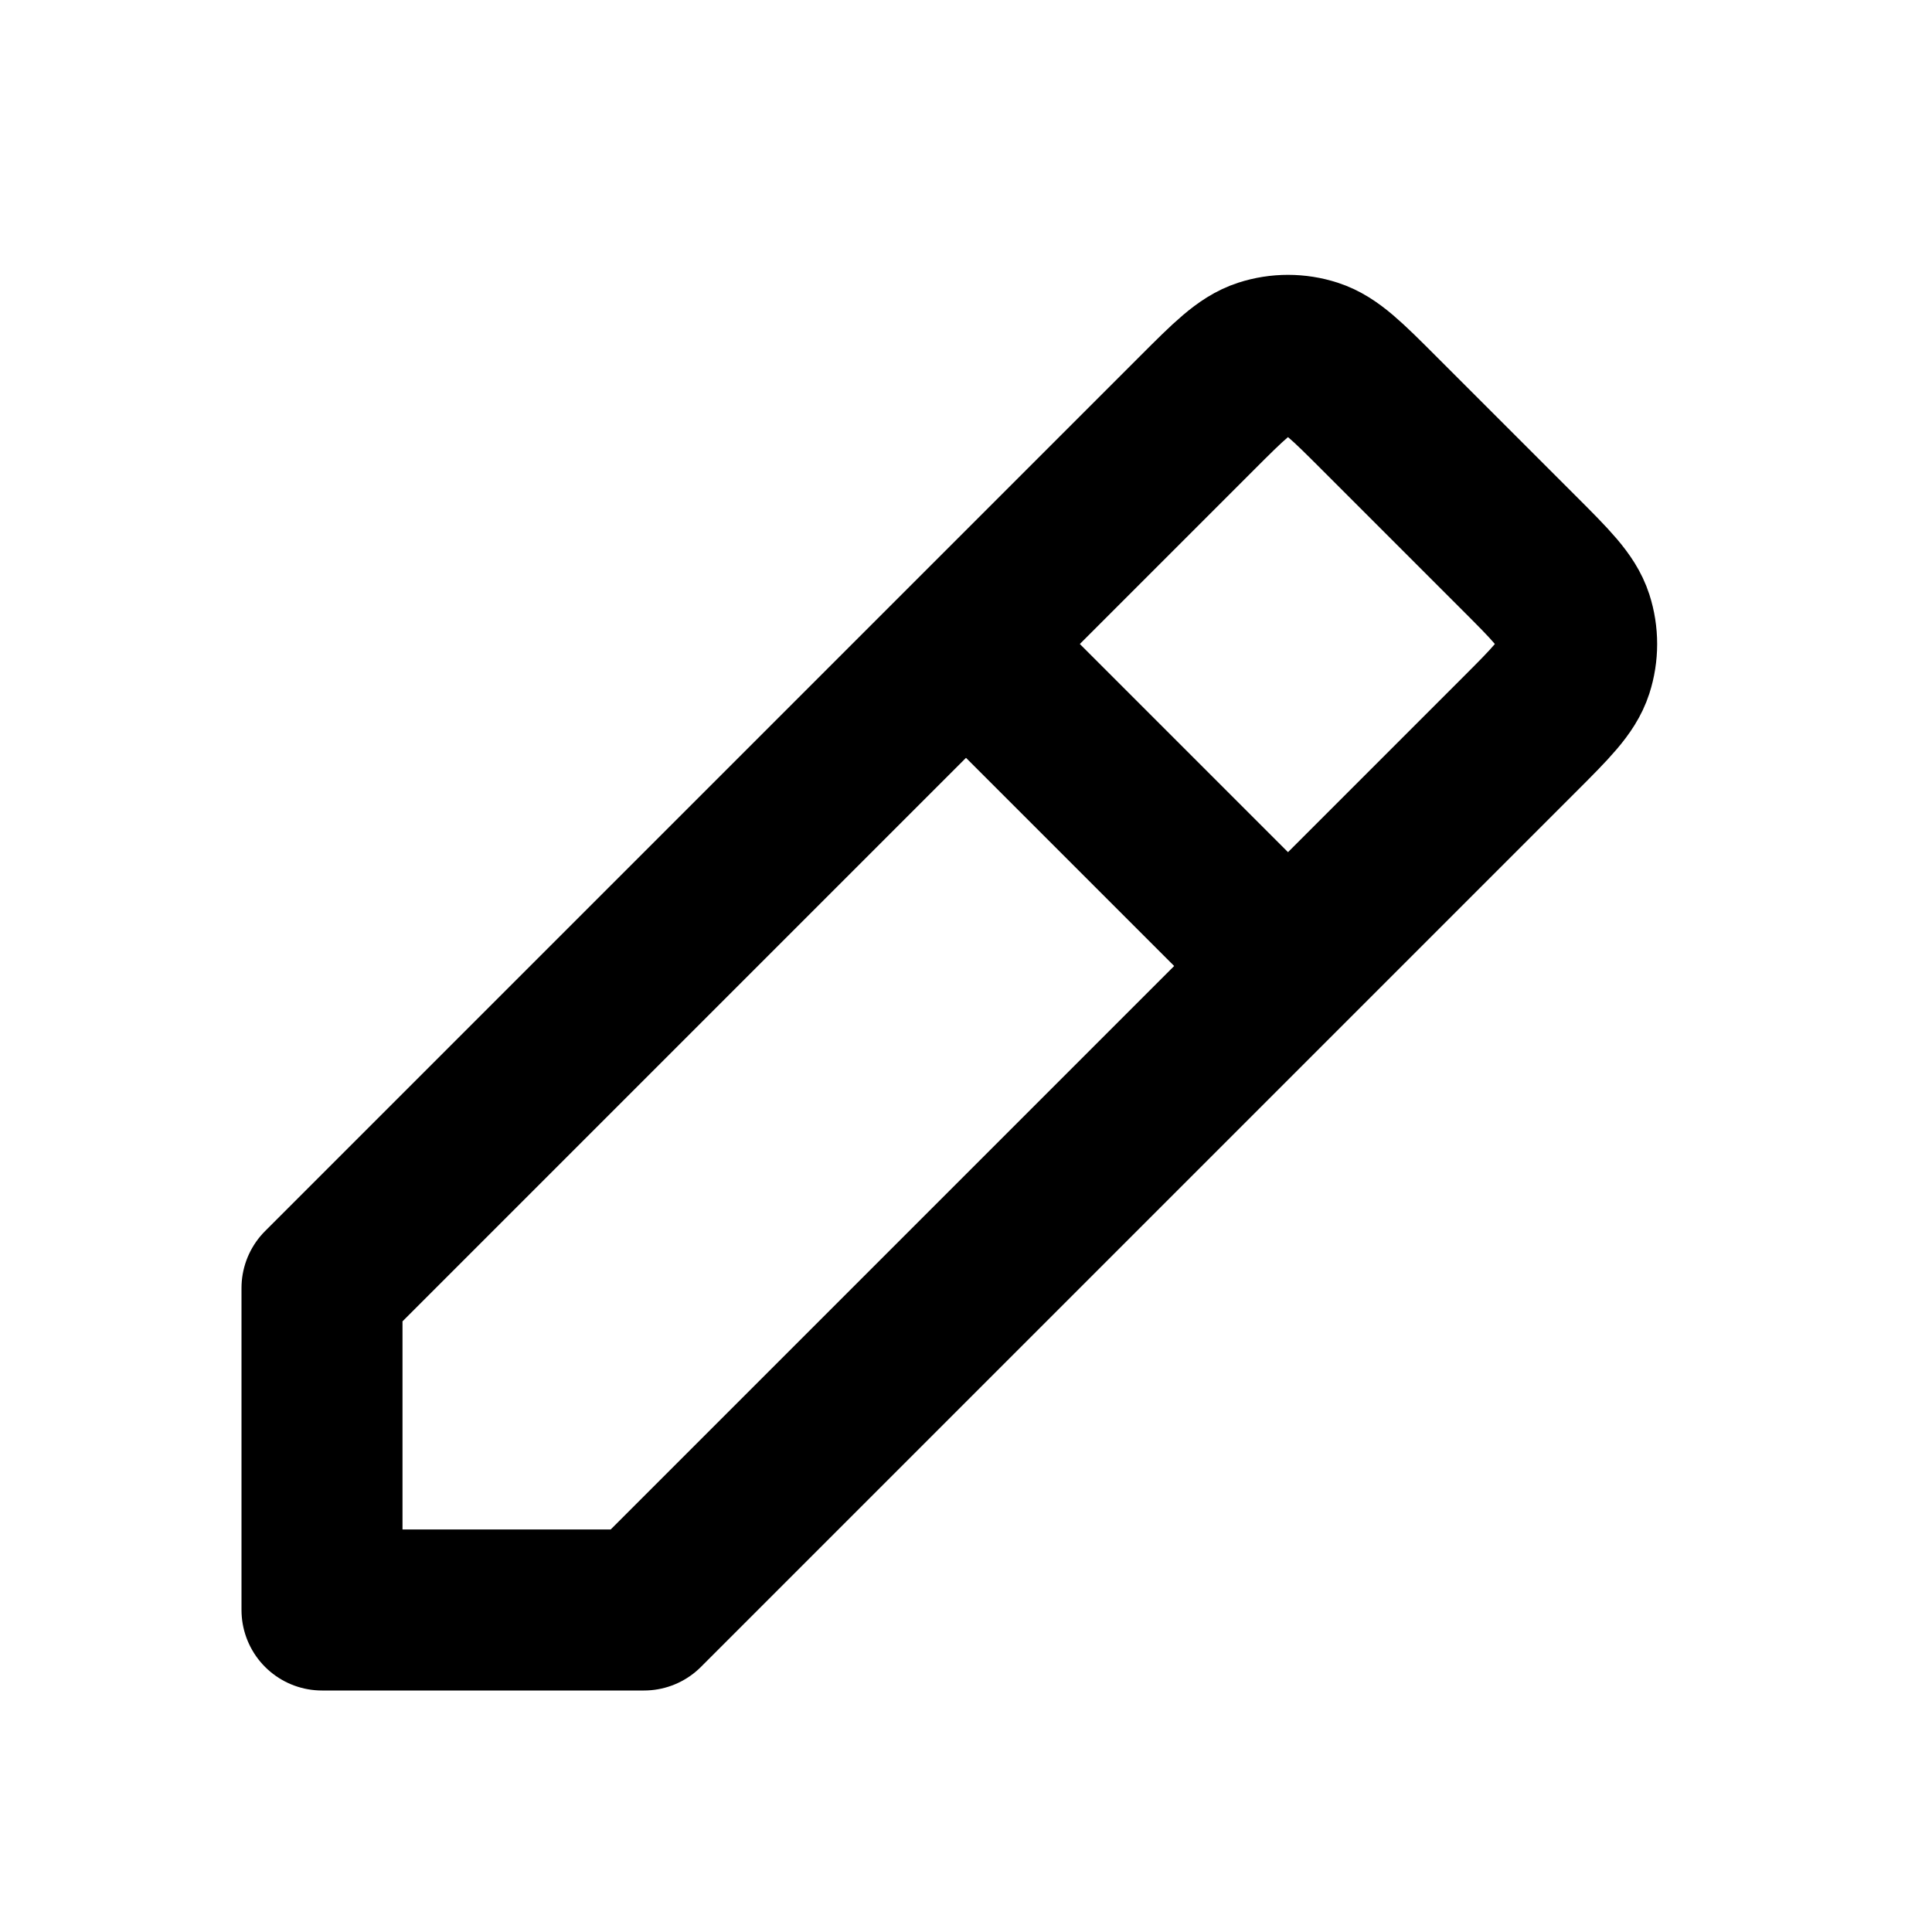
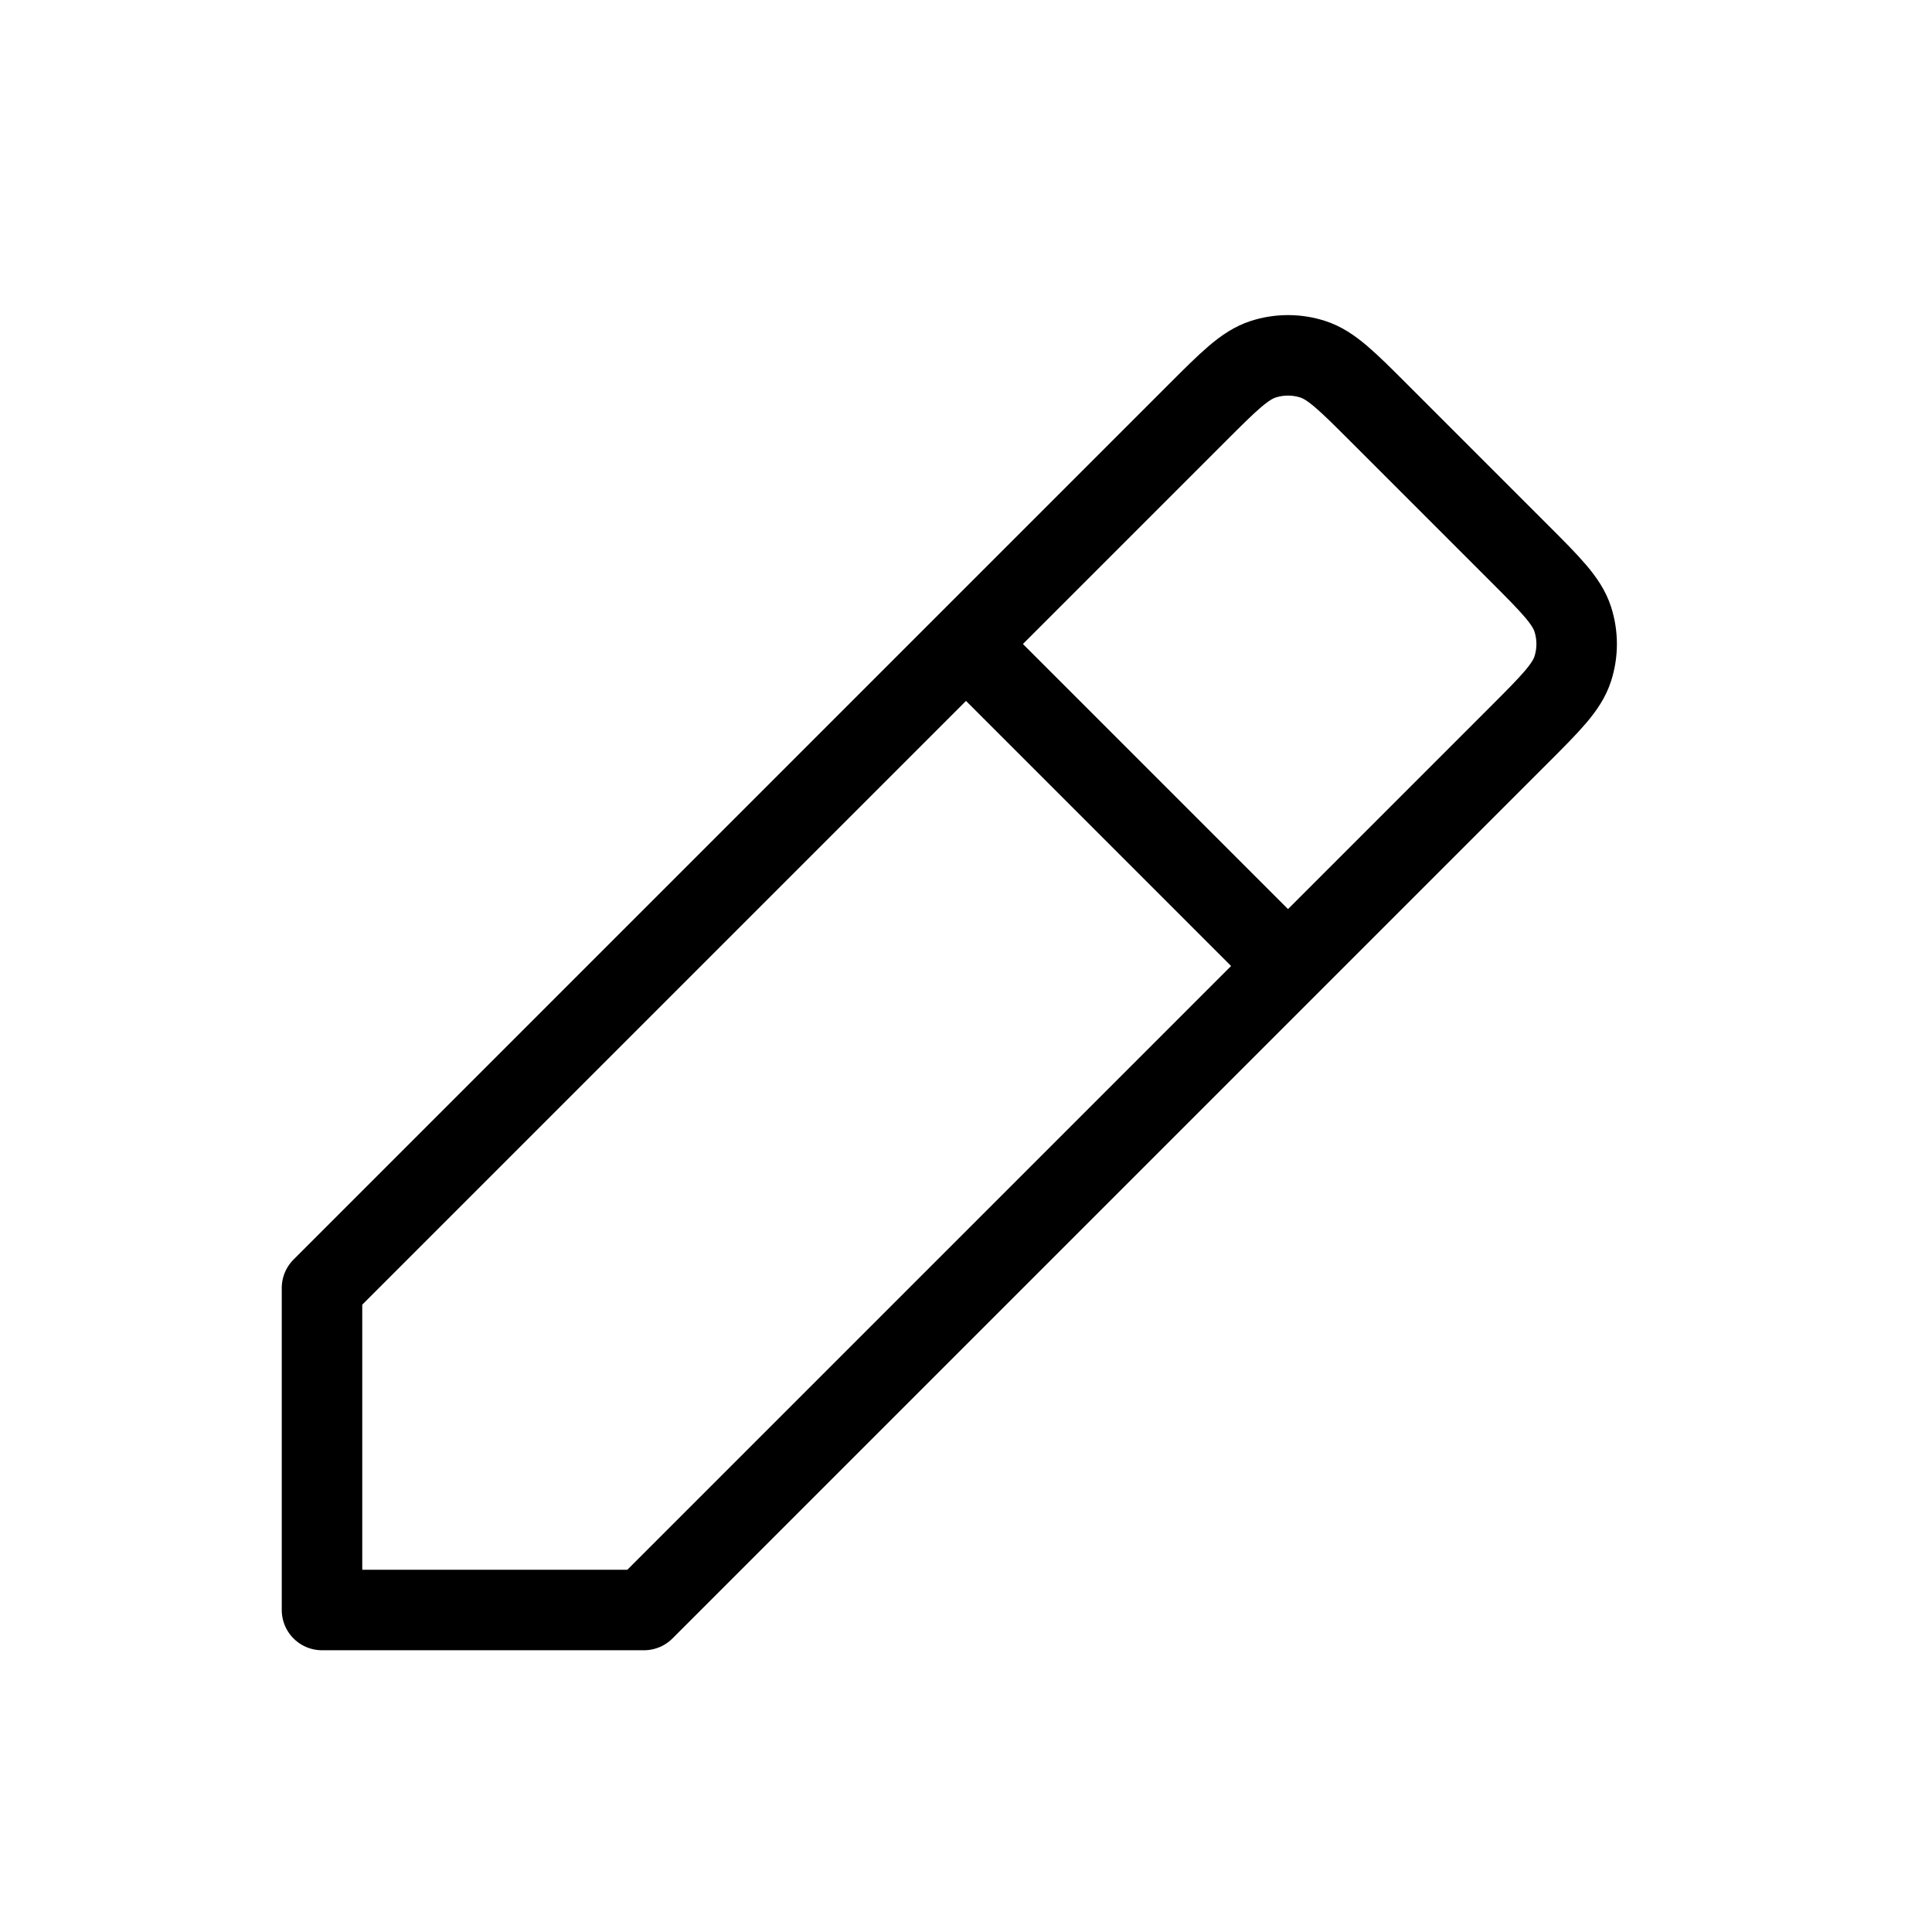
<svg xmlns="http://www.w3.org/2000/svg" width="800px" height="800px" viewBox="0 0 24 24" fill="none">
  <g id="Edit / Edit_Pencil_01">
-     <path id="Vector" d="M12 8L4 16V20L8 20L16 12M12 8L14.869 5.131L14.87 5.13C15.265 4.735 15.463 4.537 15.691 4.463C15.892 4.398 16.108 4.398 16.309 4.463C16.537 4.537 16.735 4.735 17.129 5.129L18.869 6.869C19.265 7.265 19.463 7.463 19.537 7.691C19.602 7.892 19.602 8.108 19.537 8.309C19.463 8.537 19.265 8.735 18.869 9.131L18.869 9.131L16 12M12 8L16 12" stroke="#000000" stroke-width="2" stroke-linecap="round" stroke-linejoin="round" />
+     <path id="Vector" d="M12 8L4 16V20L8 20L16 12M12 8L14.869 5.131L14.87 5.13C15.265 4.735 15.463 4.537 15.691 4.463C15.892 4.398 16.108 4.398 16.309 4.463C16.537 4.537 16.735 4.735 17.129 5.129L18.869 6.869C19.265 7.265 19.463 7.463 19.537 7.691C19.602 7.892 19.602 8.108 19.537 8.309C19.463 8.537 19.265 8.735 18.869 9.131L18.869 9.131L16 12M12 8L16 12" stroke="#000000" strokeWidth="2" stroke-linecap="round" stroke-linejoin="round" />
  </g>
</svg>
